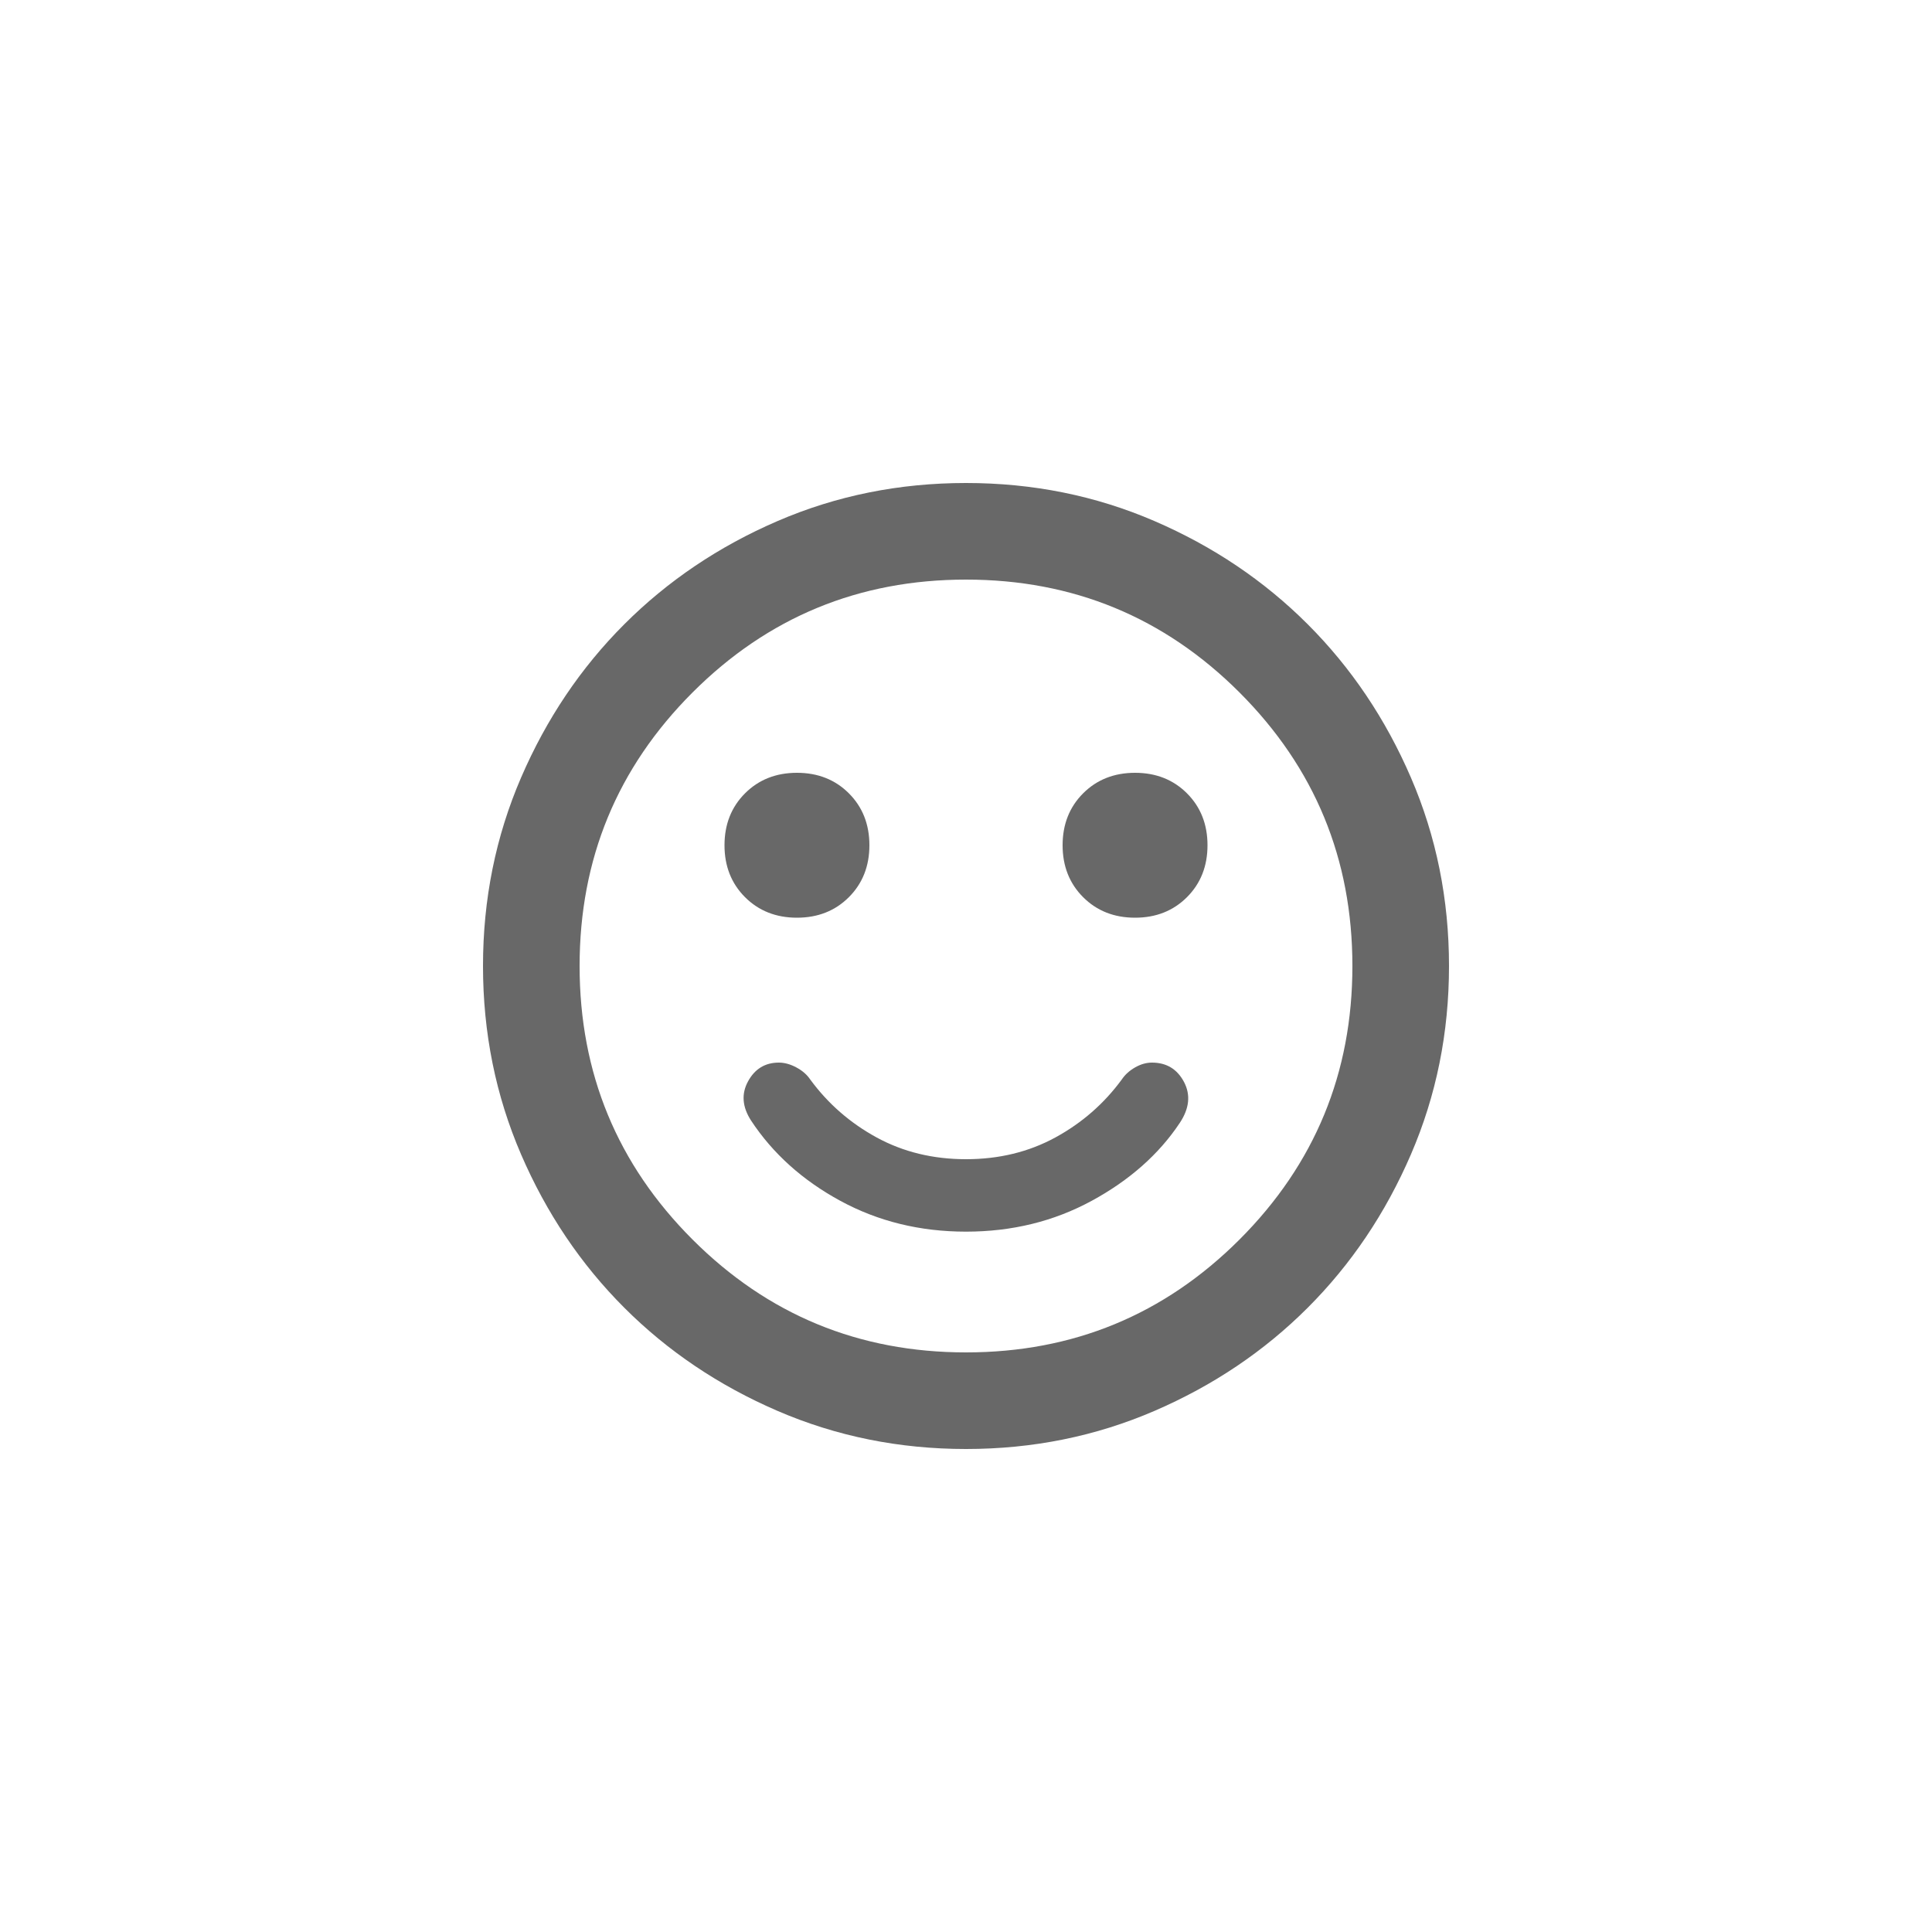
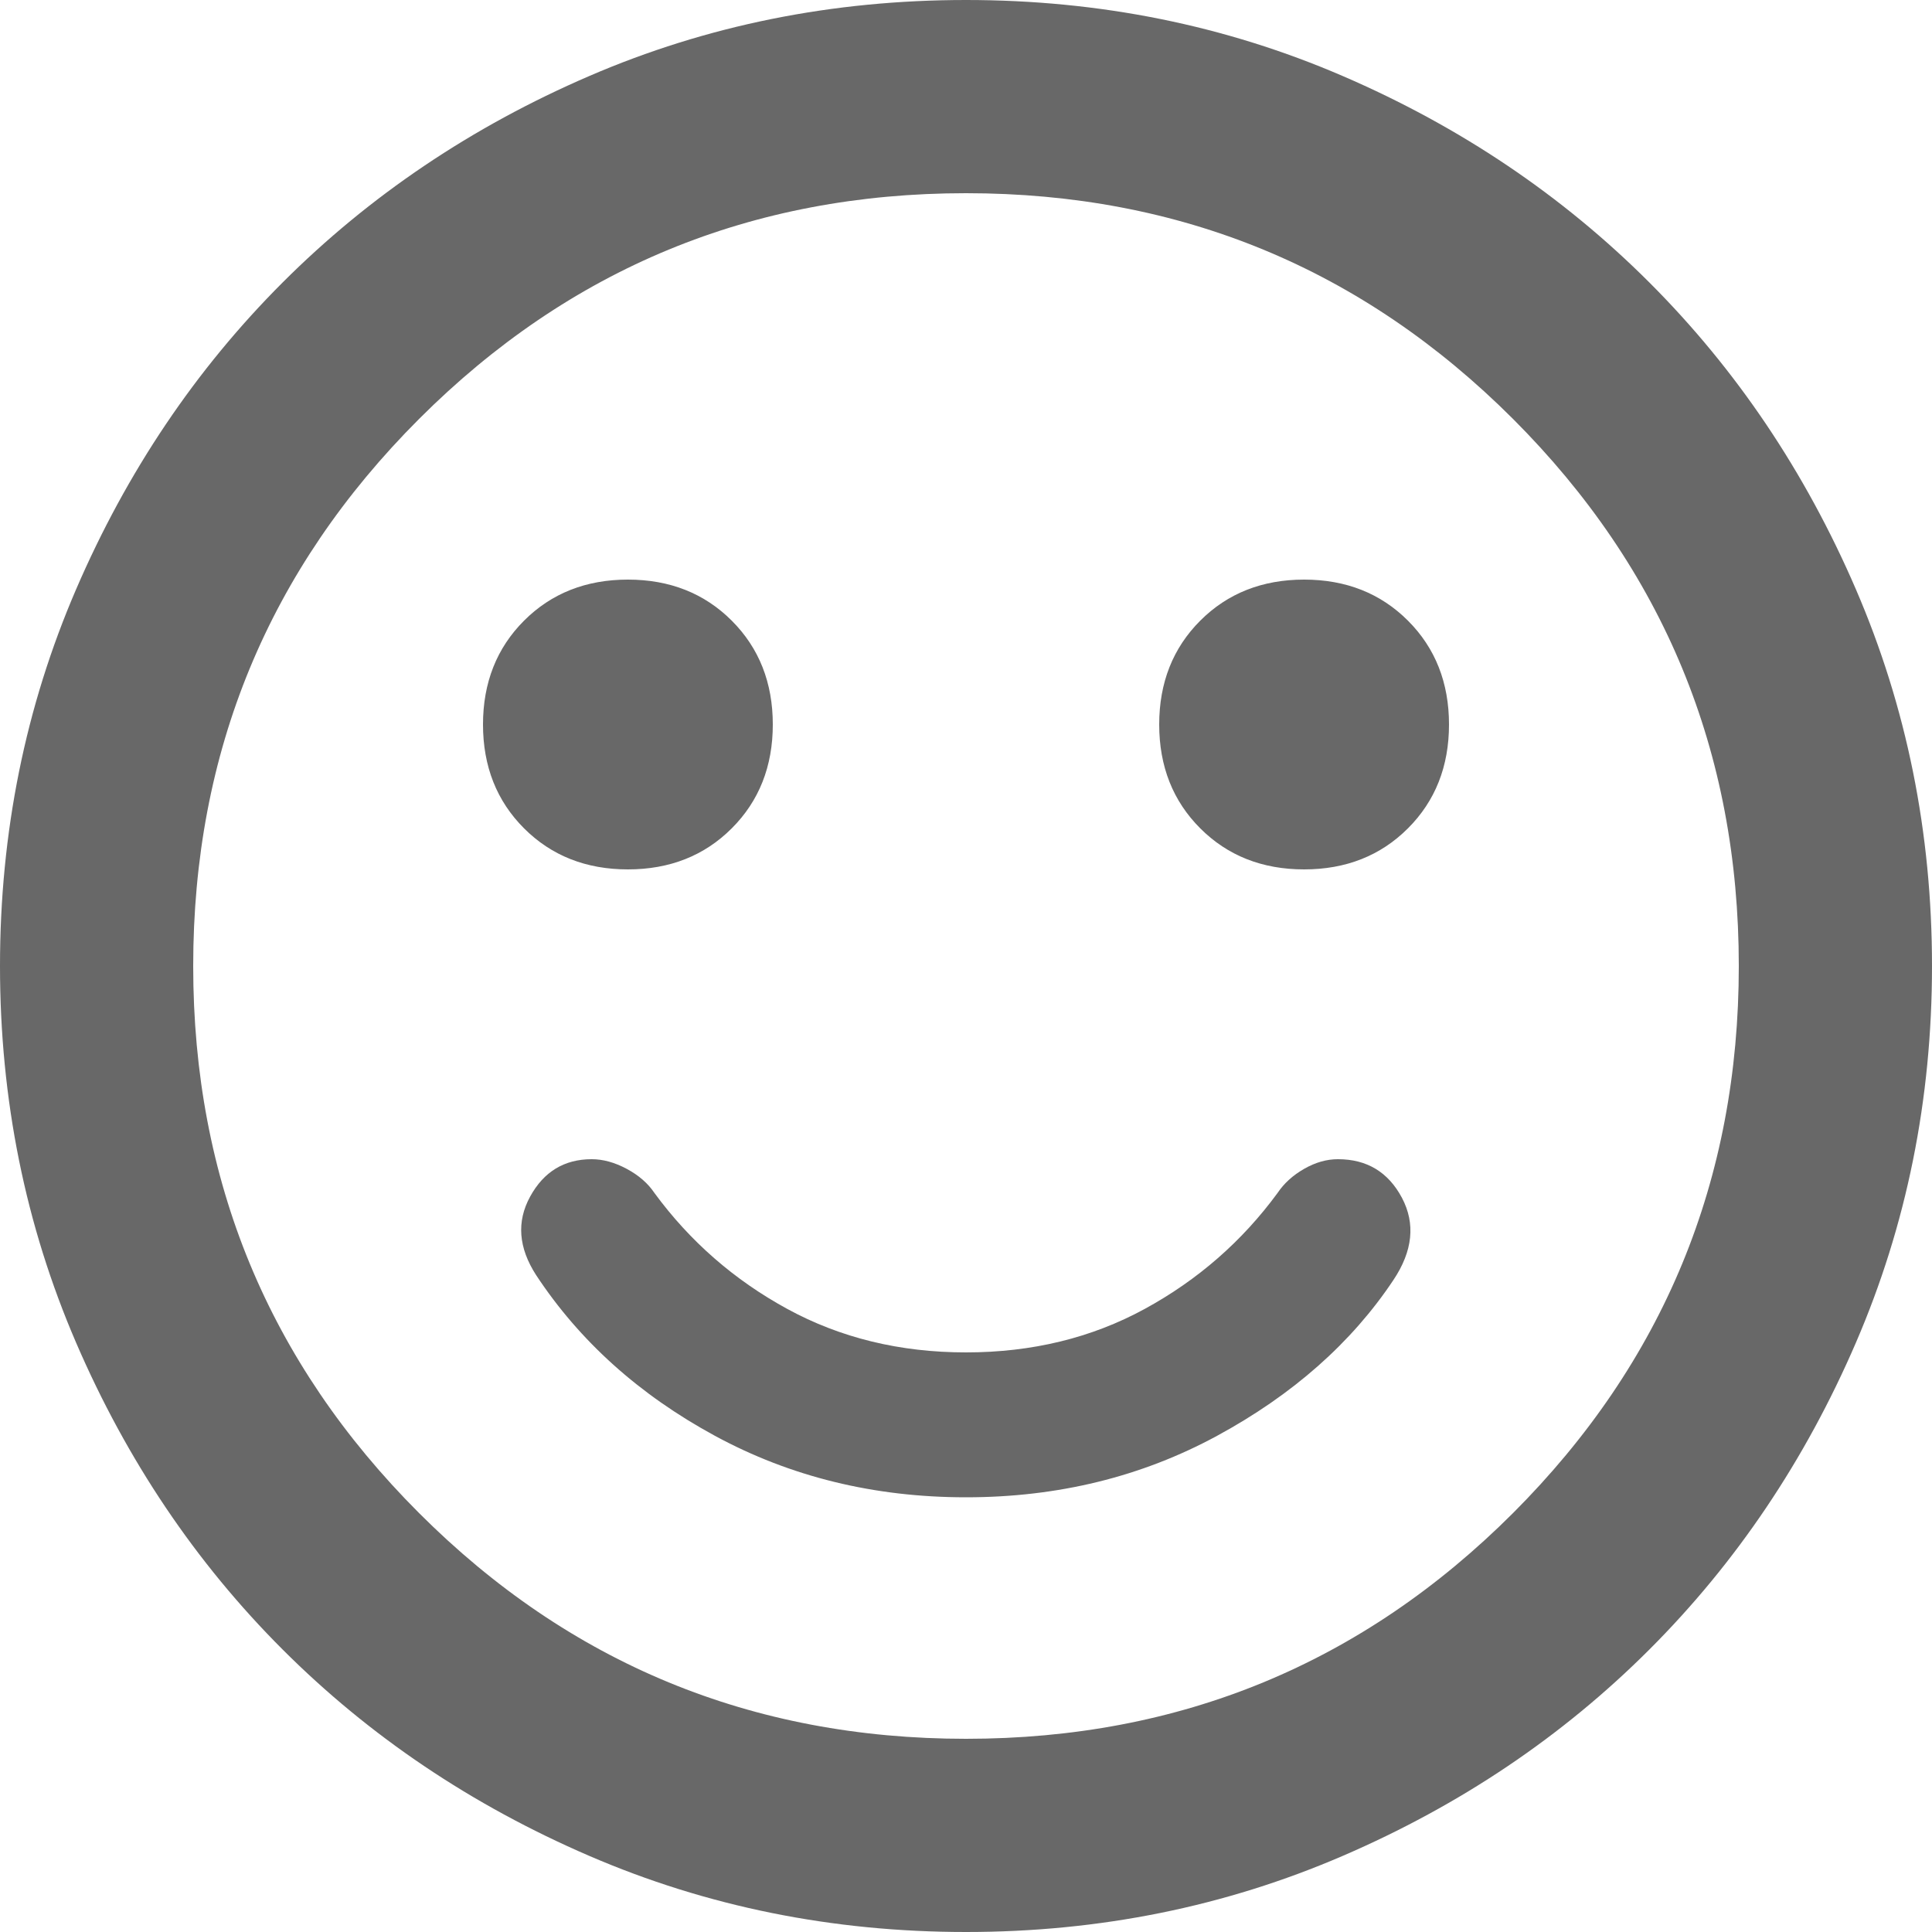
- <svg xmlns="http://www.w3.org/2000/svg" width="40" height="40" viewBox="0 0 40 40" fill="none">
-   <mask id="mask0_124180_133" style="mask-type:alpha" maskUnits="userSpaceOnUse" x="8" y="8" width="24" height="24">
-     <rect x="8" y="8" width="24" height="24" fill="#D9D9D9" />
-   </mask>
-   <g mask="url(#mask0_124180_133)">
-     <path d="M23.5 19C23.933 19 24.292 18.858 24.575 18.575C24.858 18.292 25 17.933 25 17.5C25 17.067 24.858 16.708 24.575 16.425C24.292 16.142 23.933 16 23.5 16C23.067 16 22.708 16.142 22.425 16.425C22.142 16.708 22 17.067 22 17.5C22 17.933 22.142 18.292 22.425 18.575C22.708 18.858 23.067 19 23.5 19ZM16.5 19C16.933 19 17.292 18.858 17.575 18.575C17.858 18.292 18 17.933 18 17.5C18 17.067 17.858 16.708 17.575 16.425C17.292 16.142 16.933 16 16.5 16C16.067 16 15.708 16.142 15.425 16.425C15.142 16.708 15 17.067 15 17.5C15 17.933 15.142 18.292 15.425 18.575C15.708 18.858 16.067 19 16.5 19ZM20 25.5C20.95 25.5 21.817 25.288 22.6 24.863C23.383 24.438 23.992 23.9 24.425 23.25C24.625 22.95 24.654 22.667 24.513 22.4C24.371 22.133 24.15 22 23.85 22C23.733 22 23.617 22.033 23.5 22.1C23.383 22.167 23.292 22.25 23.225 22.35C22.858 22.85 22.4 23.25 21.85 23.55C21.3 23.85 20.683 24 20 24C19.317 24 18.7 23.85 18.15 23.55C17.6 23.25 17.142 22.85 16.775 22.35C16.708 22.25 16.613 22.167 16.488 22.1C16.363 22.033 16.242 22 16.125 22C15.842 22 15.629 22.129 15.488 22.387C15.346 22.646 15.367 22.917 15.55 23.2C16 23.883 16.617 24.438 17.4 24.863C18.183 25.288 19.05 25.5 20 25.5ZM20 30C18.617 30 17.317 29.737 16.1 29.212C14.883 28.687 13.825 27.975 12.925 27.075C12.025 26.175 11.313 25.117 10.788 23.9C10.263 22.683 10 21.383 10 20C10 18.617 10.263 17.317 10.788 16.1C11.313 14.883 12.025 13.825 12.925 12.925C13.825 12.025 14.883 11.312 16.1 10.787C17.317 10.262 18.617 10 20 10C21.383 10 22.683 10.262 23.9 10.787C25.117 11.312 26.175 12.025 27.075 12.925C27.975 13.825 28.687 14.883 29.212 16.1C29.737 17.317 30 18.617 30 20C30 21.383 29.737 22.683 29.212 23.9C28.687 25.117 27.975 26.175 27.075 27.075C26.175 27.975 25.117 28.687 23.9 29.212C22.683 29.737 21.383 30 20 30ZM20 28C22.217 28 24.104 27.221 25.663 25.663C27.221 24.104 28 22.217 28 20C28 17.783 27.221 15.896 25.663 14.337C24.104 12.779 22.217 12 20 12C17.783 12 15.896 12.779 14.338 14.337C12.779 15.896 12 17.783 12 20C12 22.217 12.779 24.104 14.338 25.663C15.896 27.221 17.783 28 20 28Z" fill="#686868" />
-   </g>
+ <svg xmlns="http://www.w3.org/2000/svg" width="20" height="20" viewBox="0 0 20 20" fill="none">
+   <path d="M13.5 9C13.933 9 14.292 8.858 14.575 8.575C14.858 8.292 15 7.933 15 7.5C15 7.067 14.858 6.708 14.575 6.425C14.292 6.142 13.933 6 13.5 6C13.067 6 12.708 6.142 12.425 6.425C12.142 6.708 12 7.067 12 7.5C12 7.933 12.142 8.292 12.425 8.575C12.708 8.858 13.067 9 13.5 9ZM6.5 9C6.933 9 7.292 8.858 7.575 8.575C7.858 8.292 8 7.933 8 7.5C8 7.067 7.858 6.708 7.575 6.425C7.292 6.142 6.933 6 6.5 6C6.067 6 5.708 6.142 5.425 6.425C5.142 6.708 5 7.067 5 7.5C5 7.933 5.142 8.292 5.425 8.575C5.708 8.858 6.067 9 6.5 9ZM10 15.5C10.95 15.5 11.817 15.288 12.6 14.863C13.383 14.438 13.992 13.9 14.425 13.25C14.625 12.95 14.654 12.667 14.513 12.4C14.371 12.133 14.15 12 13.85 12C13.733 12 13.617 12.033 13.5 12.1C13.383 12.167 13.292 12.25 13.225 12.35C12.858 12.85 12.4 13.25 11.85 13.55C11.3 13.85 10.683 14 10 14C9.317 14 8.7 13.85 8.15 13.55C7.6 13.25 7.142 12.85 6.775 12.35C6.708 12.25 6.613 12.167 6.488 12.1C6.363 12.033 6.242 12 6.125 12C5.842 12 5.629 12.129 5.488 12.387C5.346 12.646 5.367 12.917 5.55 13.2C6 13.883 6.617 14.438 7.4 14.863C8.183 15.288 9.05 15.5 10 15.5ZM10 20C8.617 20 7.317 19.737 6.1 19.212C4.883 18.687 3.825 17.975 2.925 17.075C2.025 16.175 1.313 15.117 0.788 13.9C0.263 12.683 0 11.383 0 10C0 8.617 0.263 7.317 0.788 6.1C1.313 4.883 2.025 3.825 2.925 2.925C3.825 2.025 4.883 1.312 6.1 0.787C7.317 0.262 8.617 0 10 0C11.383 0 12.683 0.262 13.9 0.787C15.117 1.312 16.175 2.025 17.075 2.925C17.975 3.825 18.687 4.883 19.212 6.1C19.737 7.317 20 8.617 20 10C20 11.383 19.737 12.683 19.212 13.9C18.687 15.117 17.975 16.175 17.075 17.075C16.175 17.975 15.117 18.687 13.9 19.212C12.683 19.737 11.383 20 10 20ZM10 18C12.217 18 14.104 17.221 15.663 15.663C17.221 14.104 18 12.217 18 10C18 7.783 17.221 5.896 15.663 4.337C14.104 2.779 12.217 2 10 2C7.783 2 5.896 2.779 4.338 4.337C2.779 5.896 2 7.783 2 10C2 12.217 2.779 14.104 4.338 15.663C5.896 17.221 7.783 18 10 18Z" fill="#686868" />
</svg>
